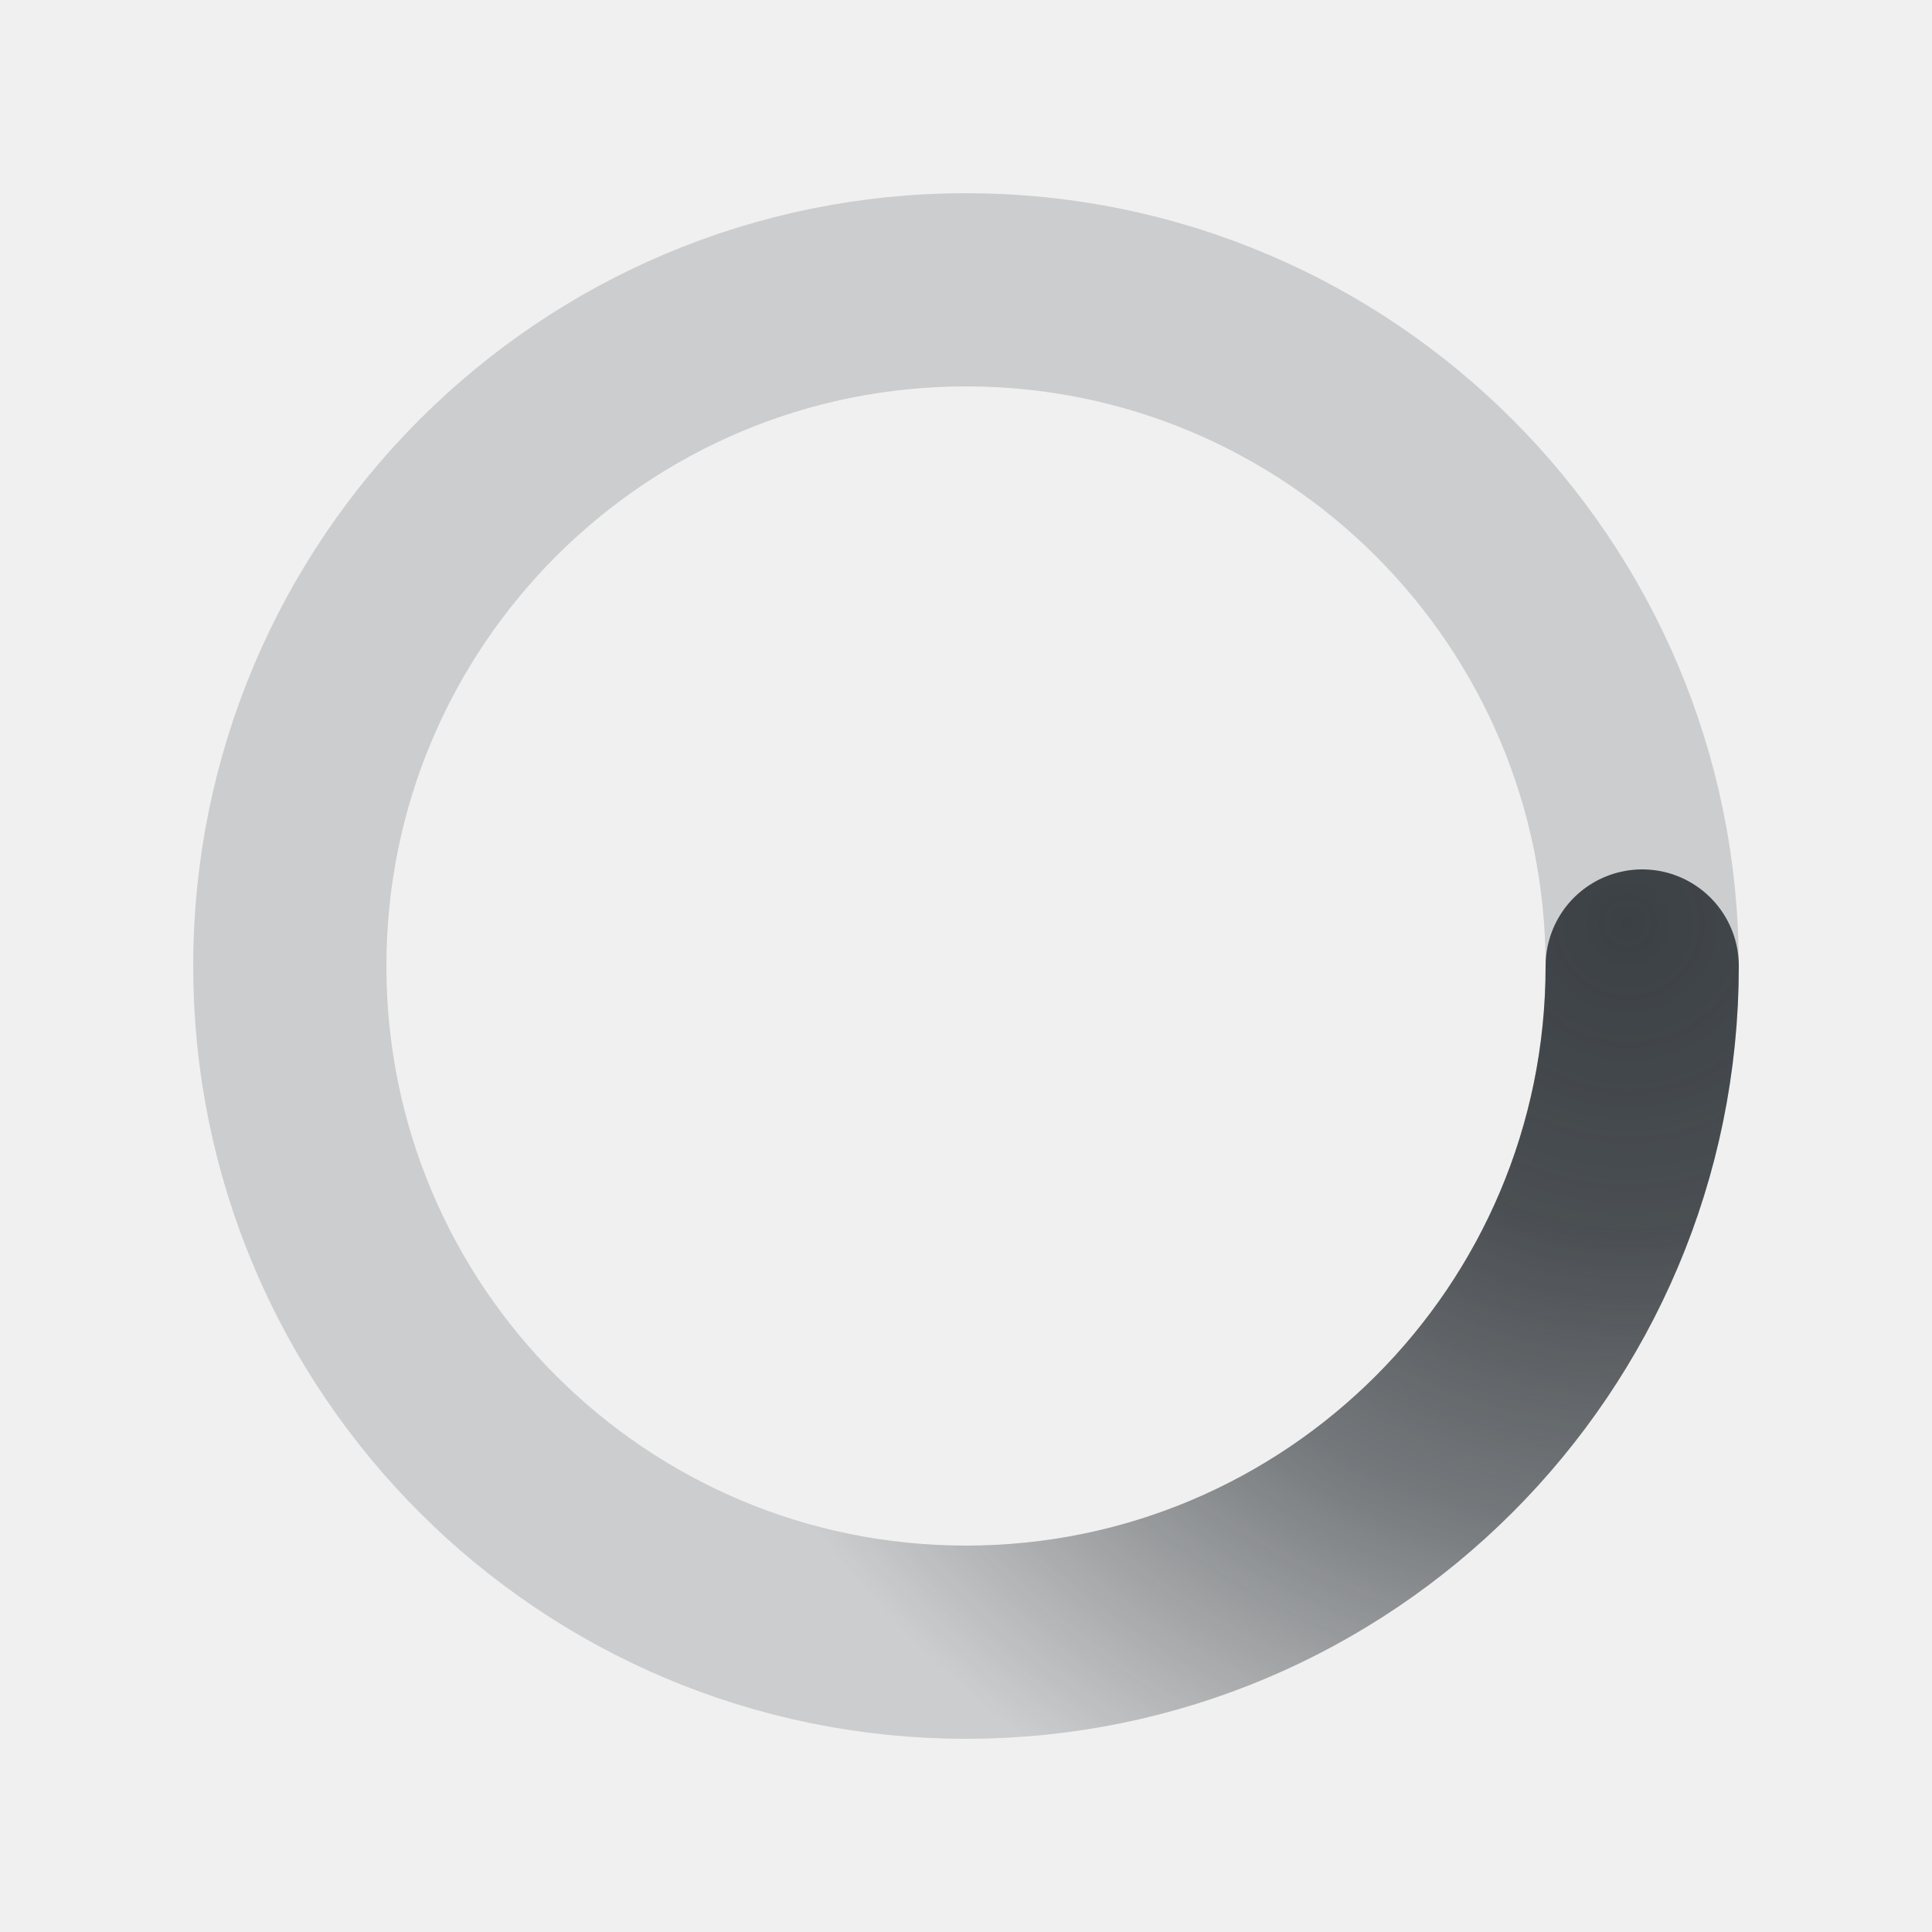
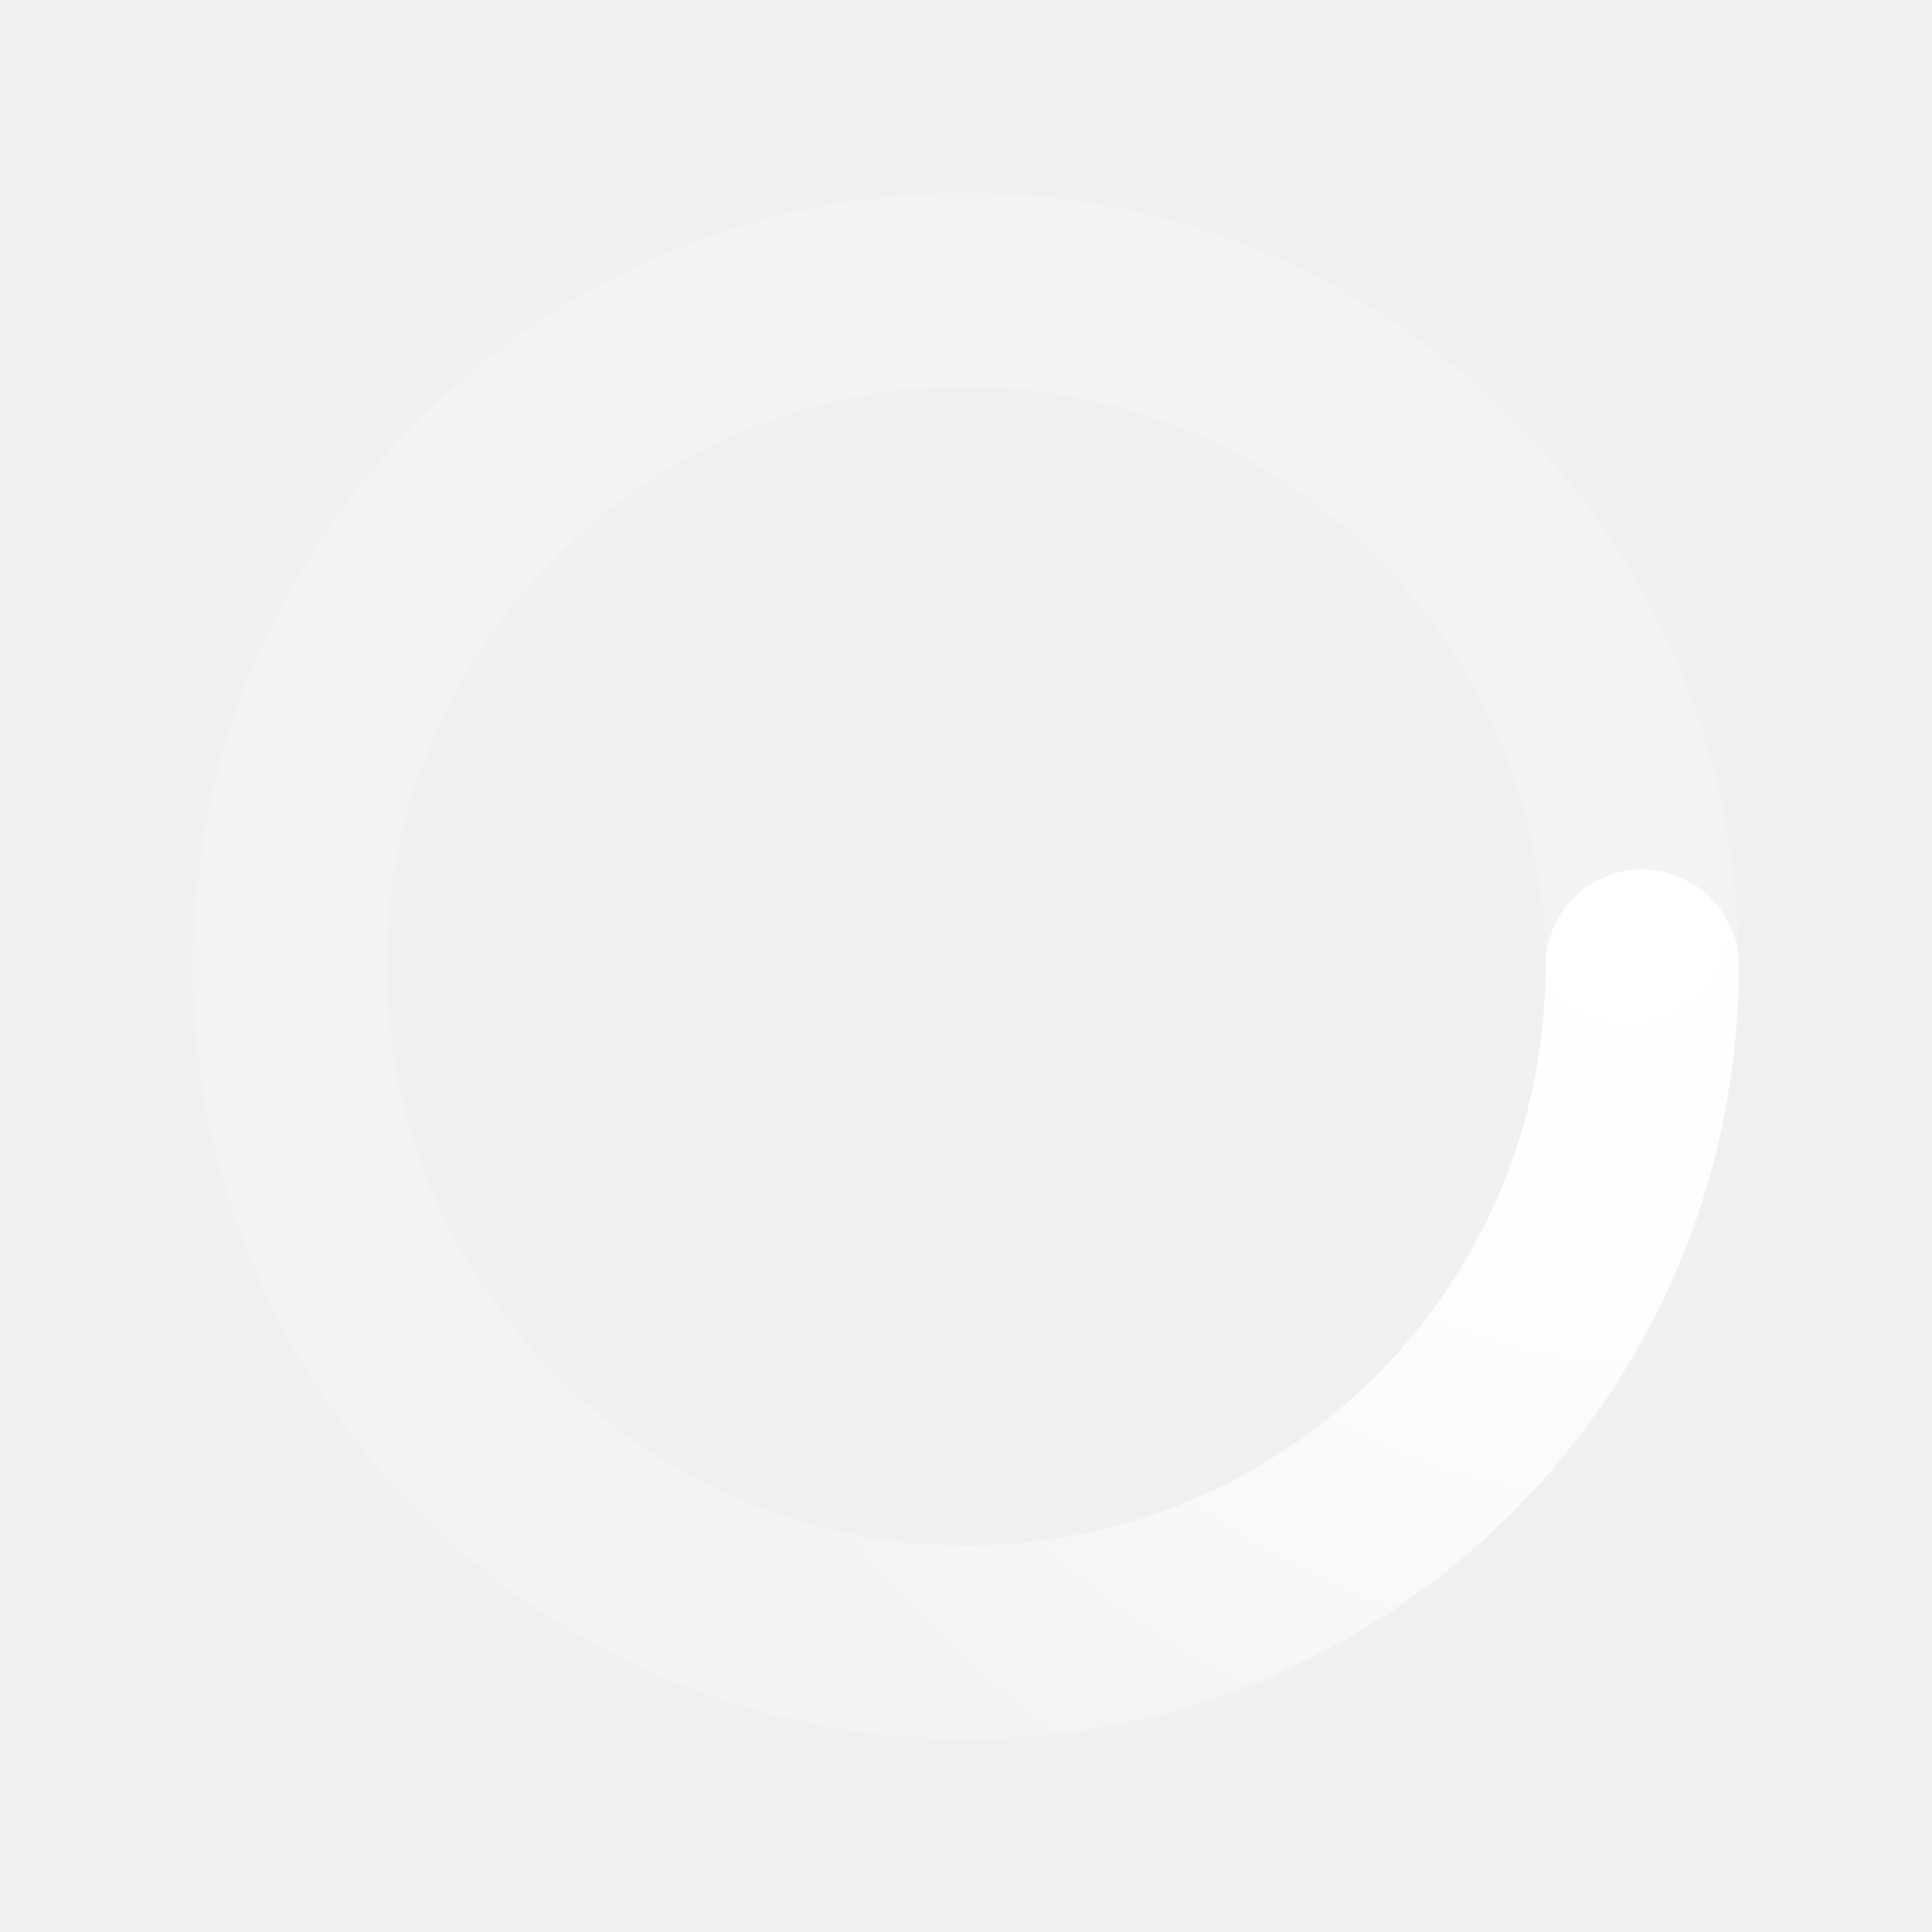
<svg xmlns="http://www.w3.org/2000/svg" viewBox="0 0 200 200">
  <radialGradient id="a8" cx=".66" fx=".66" cy=".312" fy=".312" gradientTransform="scale(1.5)">
-     <stop offset="0" stop-color="#3B4044" />
-     <stop offset=".3" stop-color="#3B4044" stop-opacity=".9" />
-     <stop offset=".6" stop-color="#3B4044" stop-opacity=".6" />
-     <stop offset=".8" stop-color="#3B4044" stop-opacity=".3" />
-     <stop offset="1" stop-color="#3B4044" stop-opacity="0" />
+     <stop offset="0" stop-color="#FFFFFF" />
+     <stop offset=".3" stop-color="#FFFFFF" stop-opacity=".9" />
+     <stop offset=".6" stop-color="#FFFFFF" stop-opacity=".6" />
+     <stop offset=".8" stop-color="#FFFFFF" stop-opacity=".3" />
+     <stop offset="1" stop-color="#FFFFFF" stop-opacity="0" />
  </radialGradient>
  <circle transformOrigin="center" fill="none" stroke="url(#a8)" stroke-width="20" stroke-linecap="round" stroke-dasharray="200 1000" stroke-dashoffset="0" cx="100" cy="100" r="70">
    <animateTransform type="rotate" attributeName="transform" from="0 100 100" to="360 100 100" dur="2s" repeatCount="indefinite" />
  </circle>
-   <circle transformOrigin="center" fill="none" opacity=".2" stroke="#3B4044" stroke-width="20" stroke-linecap="round" cx="100" cy="100" r="70" />
+   <circle transformOrigin="center" fill="none" opacity=".2" stroke="#FFFFFF" stroke-width="20" stroke-linecap="round" cx="100" cy="100" r="70" />
</svg>
